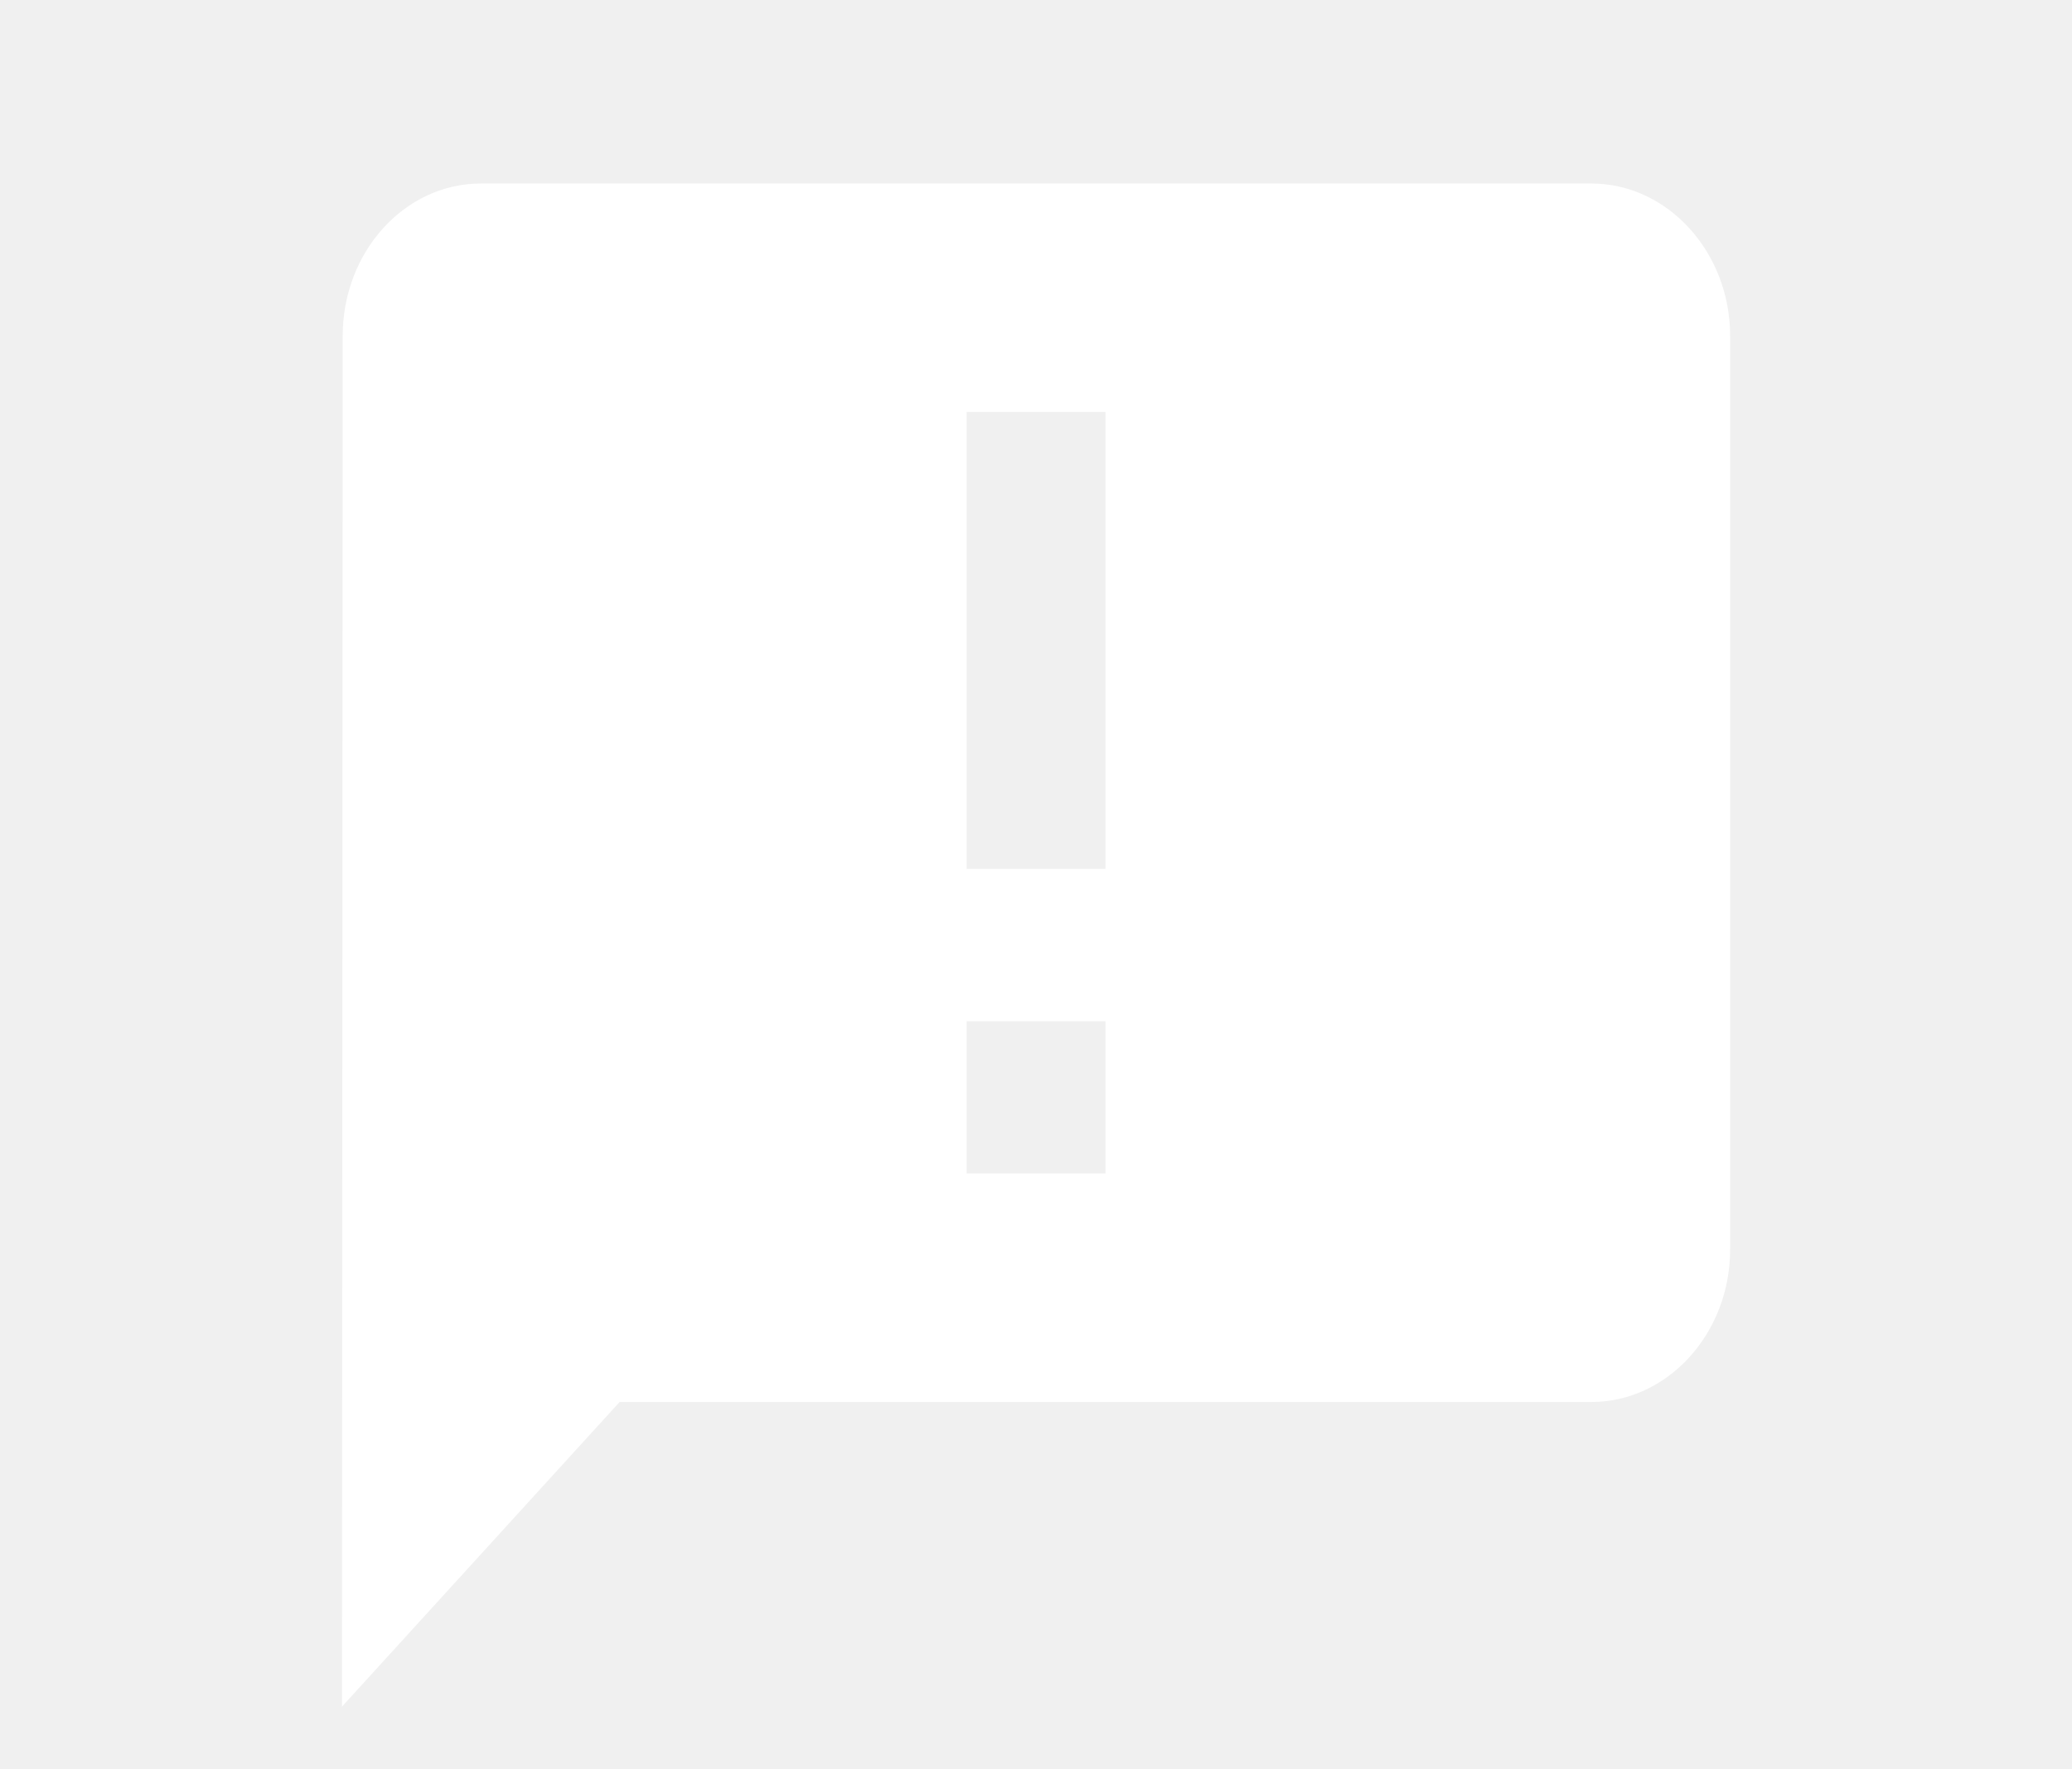
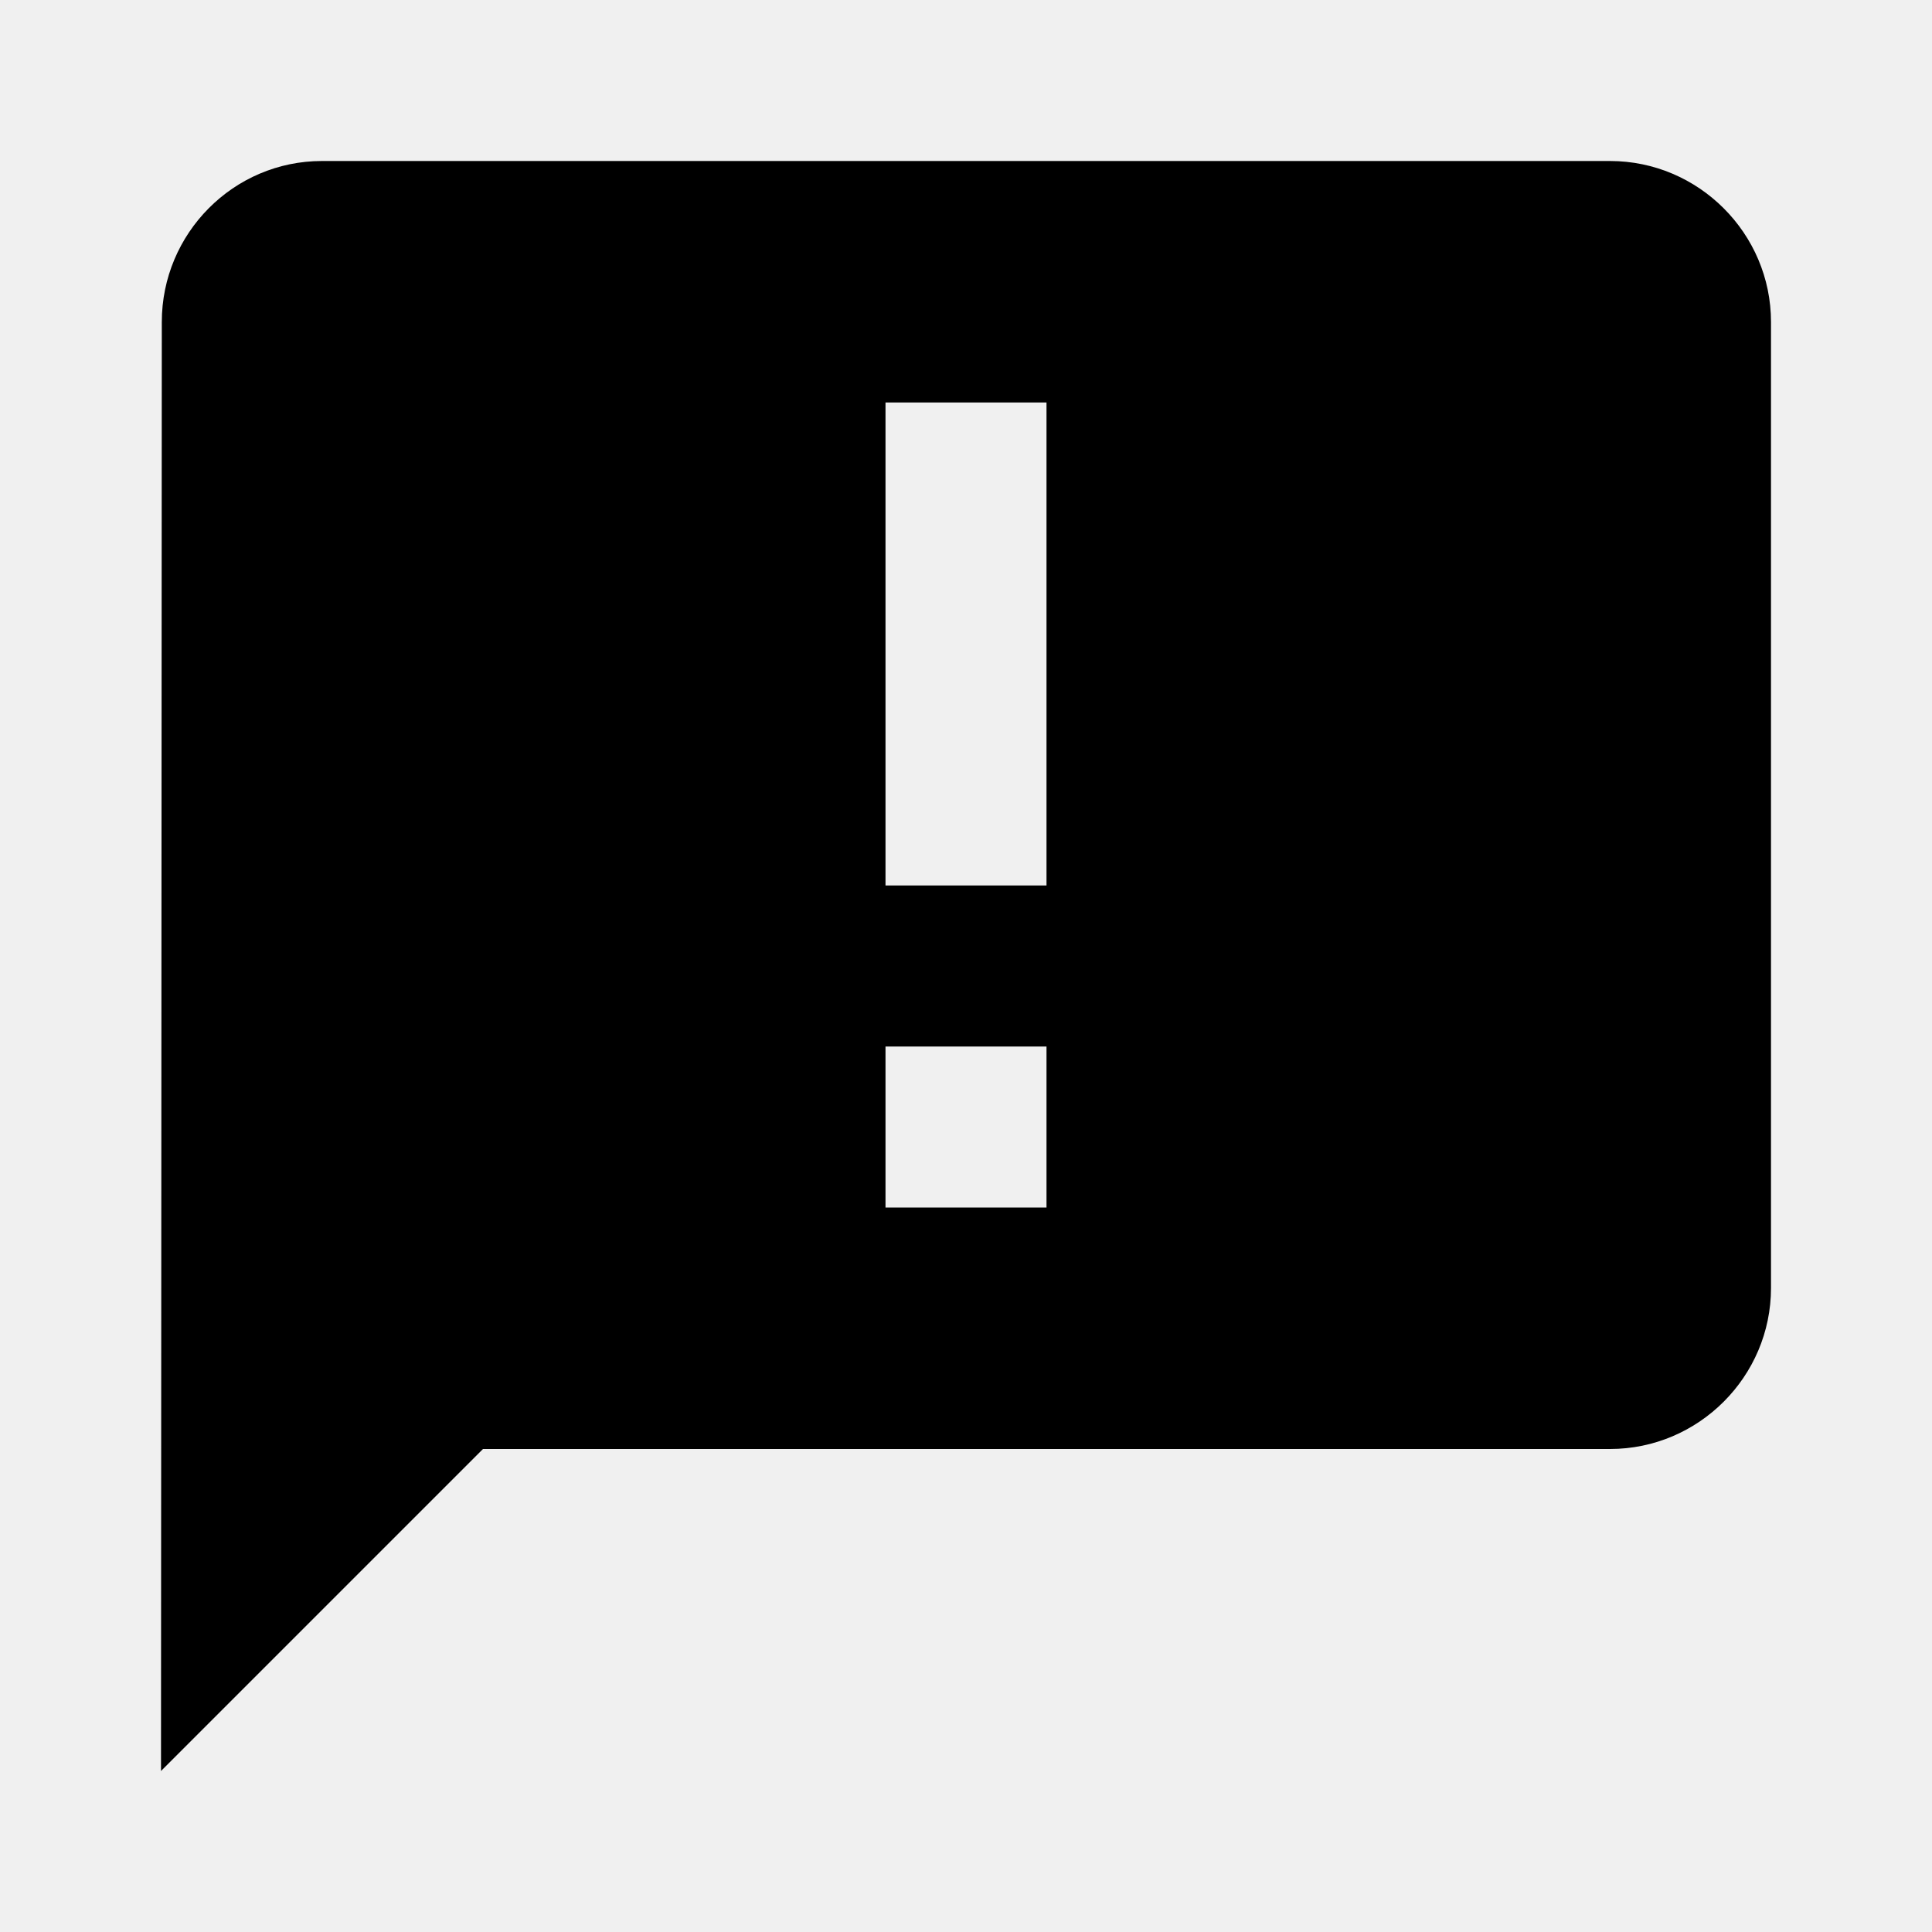
- <svg xmlns="http://www.w3.org/2000/svg" width="41" height="35" viewBox="-8 -2 51 40" fill="none">
-   <path d="M31.168 0.75H3.835C1.955 0.75 0.435 2.438 0.435 4.5L0.418 38.25L7.251 30.75H31.168C33.047 30.75 34.585 29.062 34.585 27V4.5C34.585 2.438 33.047 0.75 31.168 0.75ZM19.21 17.625H15.793V6.375H19.21V17.625ZM19.21 25.125H15.793V21.375H19.21V25.125Z" fill="white" />
+ <svg xmlns="http://www.w3.org/2000/svg" width="24" height="24" color="white" viewBox="0 0 24 24">
+   <path d="M20 2H4c-1.1 0-1.99.9-1.99 2L2 22l4-4h14c1.1 0 2-.9 2-2V4c0-1.1-.9-2-2-2zm-7 9h-2V5h2v6zm0 4h-2v-2h2v2z" />
+   <path d="M0 0h24v24H0z" fill="none" />
</svg>
